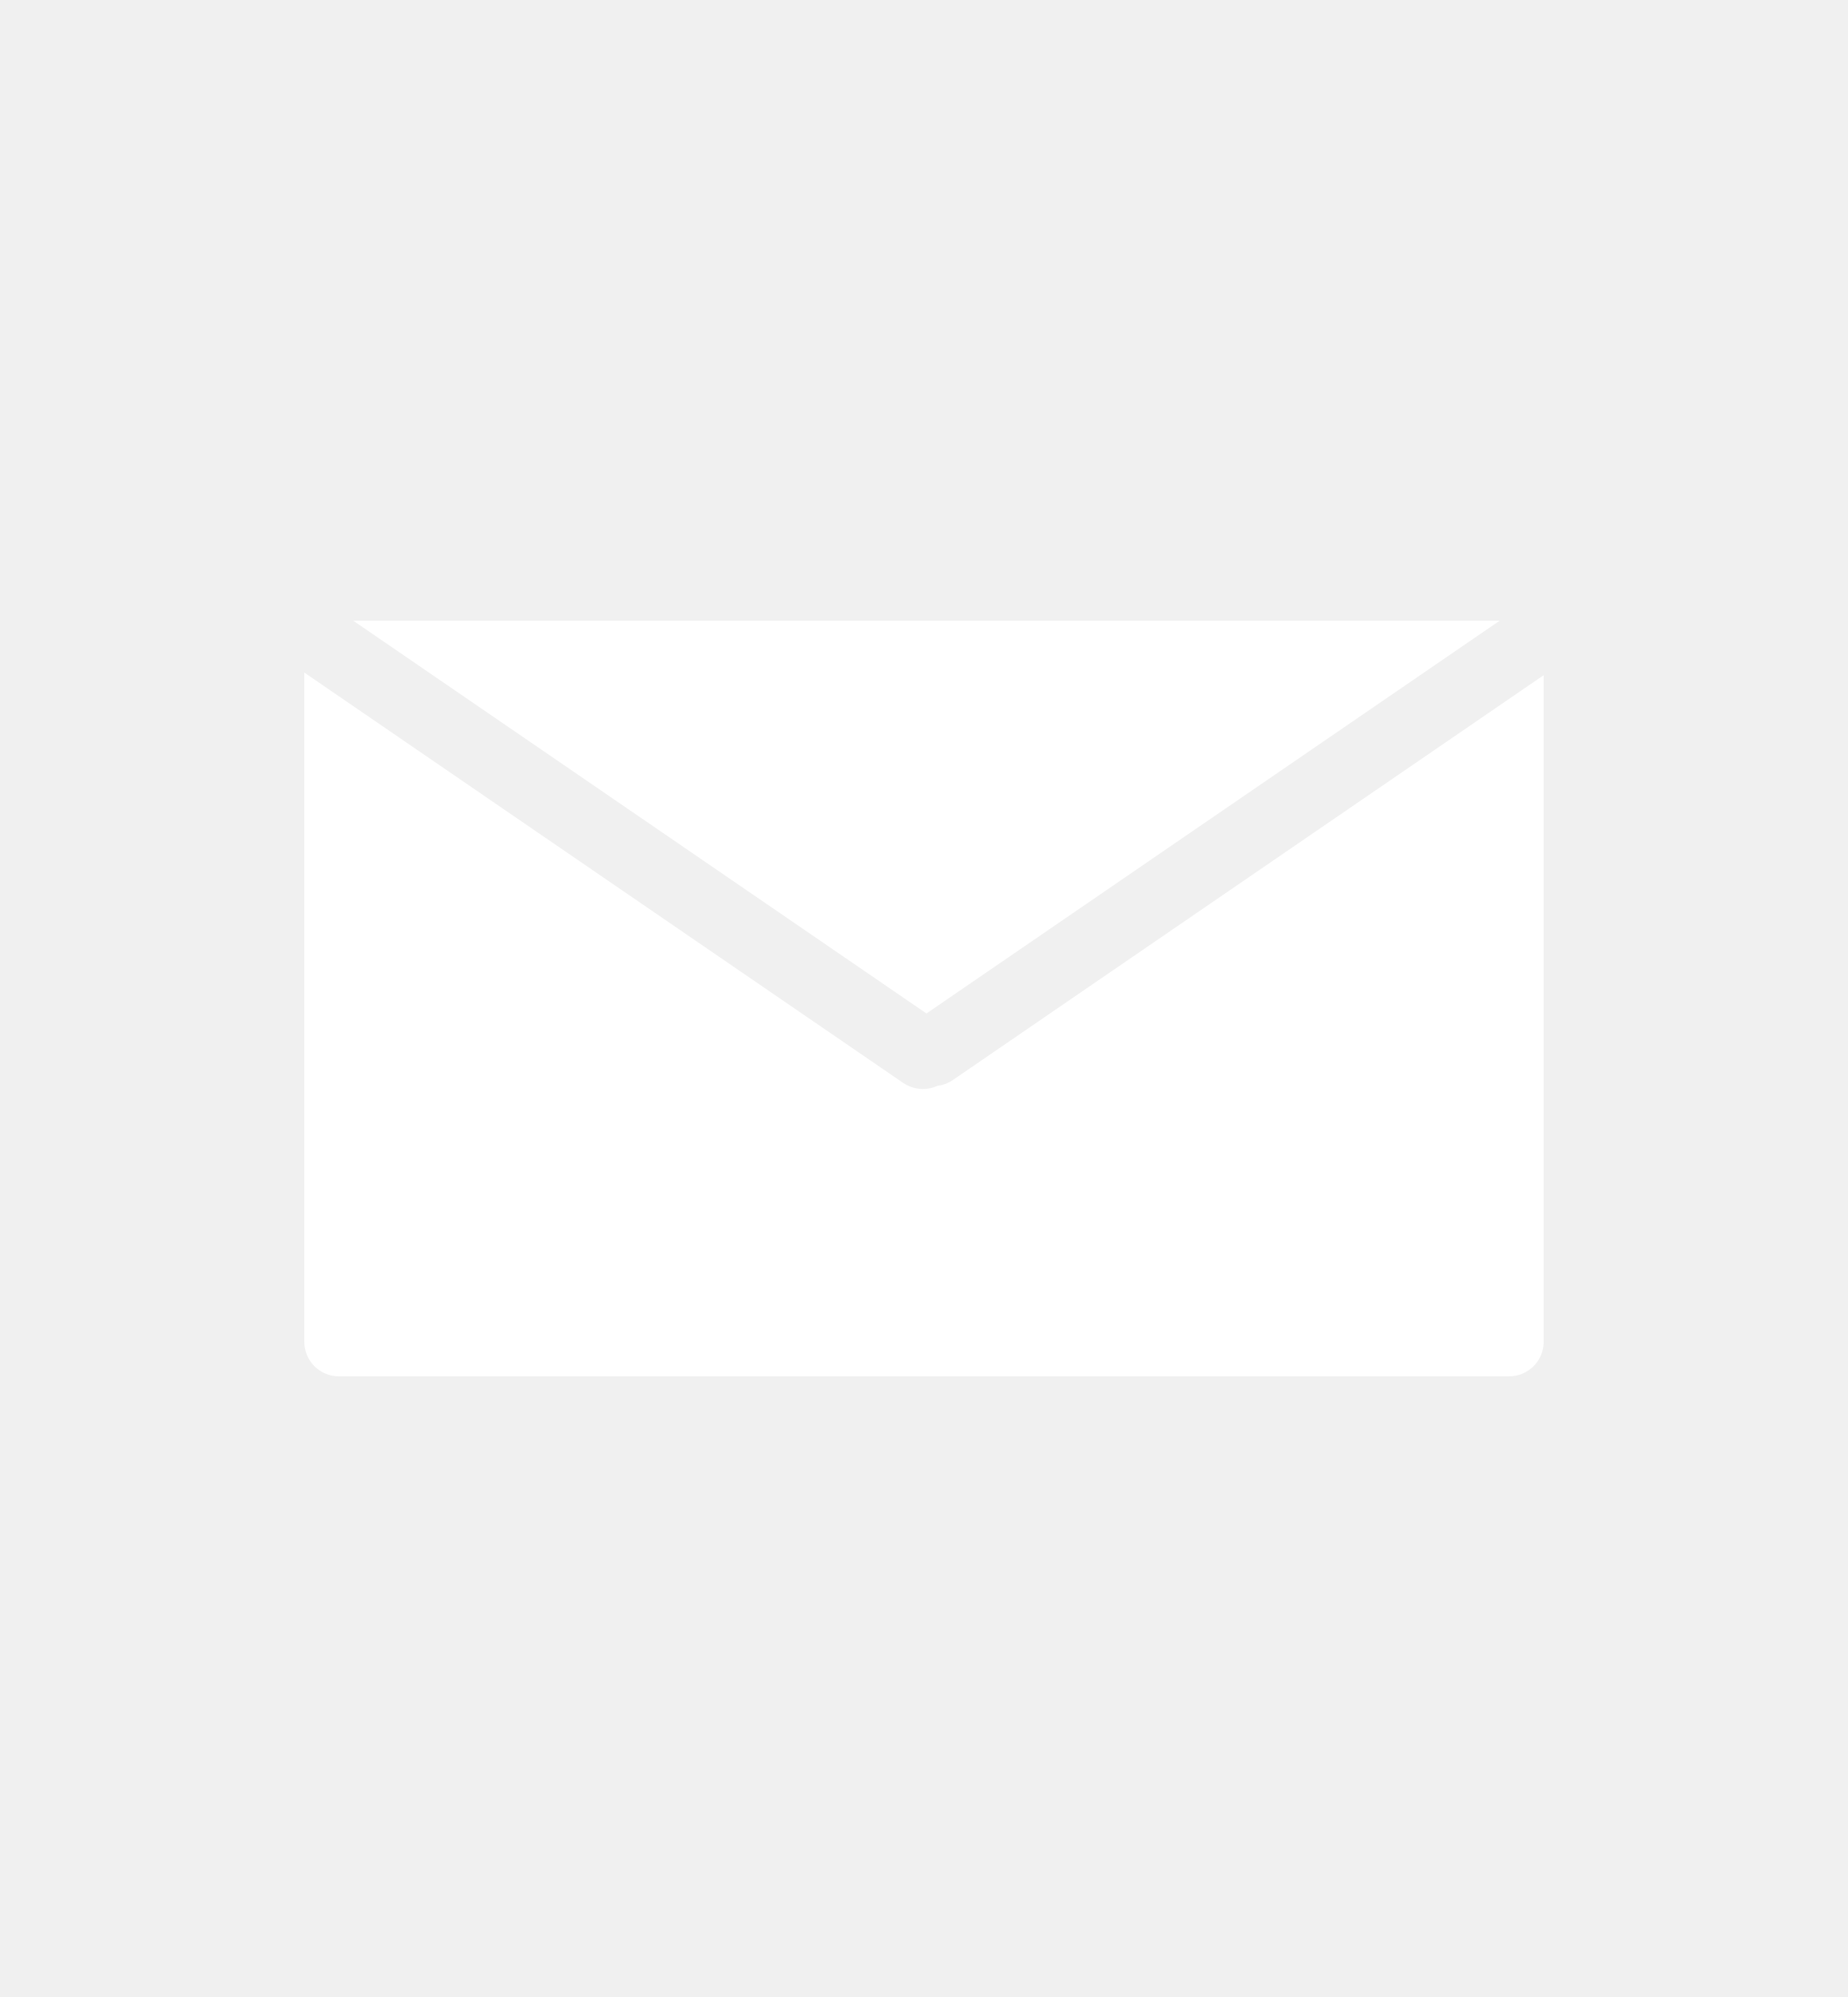
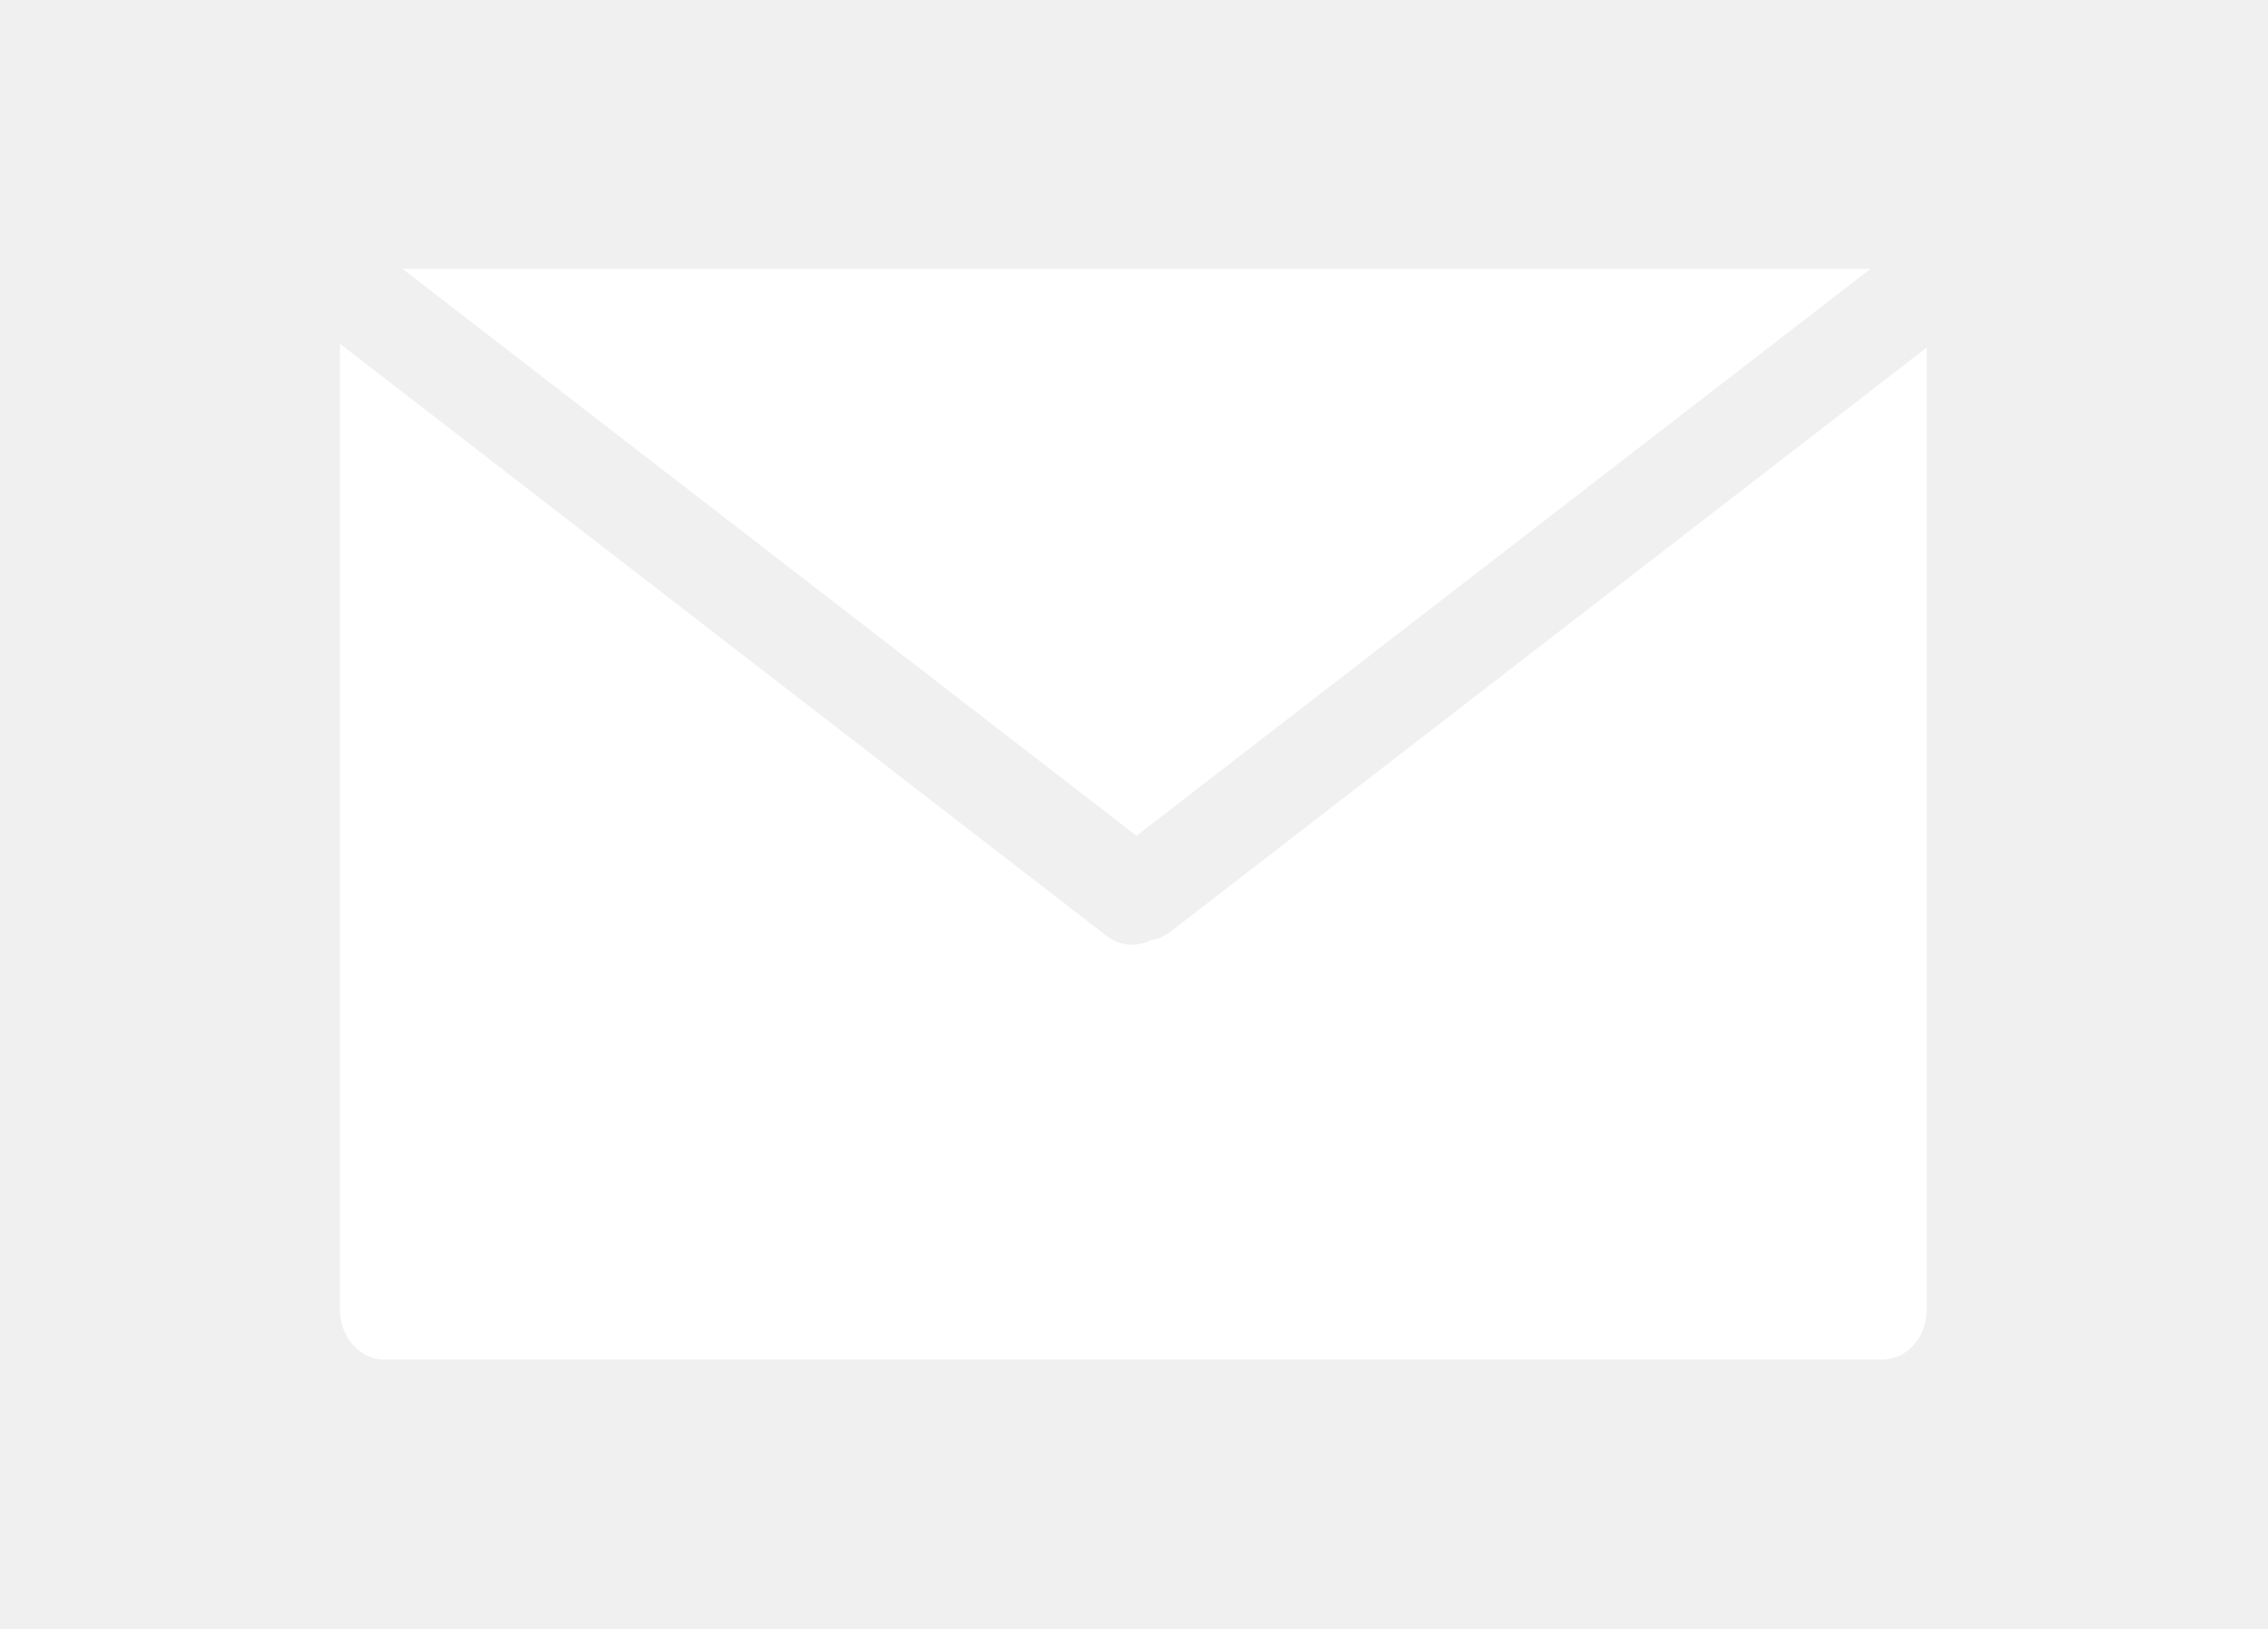
- <svg xmlns="http://www.w3.org/2000/svg" width="398" height="430" viewBox="0 0 398 430" fill="none">
-   <path fill-rule="evenodd" clip-rule="evenodd" d="M76.061 133.641L199.532 218.224L323.002 133.641H76.061ZM65.534 144.816L194.484 233.153C196.751 234.706 199.563 234.861 201.897 233.808C203.055 233.665 204.196 233.251 205.225 232.547L332.468 145.38V288.903C332.468 293.02 329.13 296.358 325.011 296.358H72.989C68.872 296.358 65.534 293.02 65.534 288.903V144.816Z" fill="white" />
+ <svg xmlns="http://www.w3.org/2000/svg" width="447" height="321" viewBox="0 0 447 321" fill="none">
+   <path fill-rule="evenodd" clip-rule="evenodd" d="M79.333 53L223.992 164.761L368.649 53H79.333ZM67 67.766L218.078 184.486C220.734 186.538 224.028 186.743 226.763 185.352C228.119 185.163 229.456 184.616 230.662 183.686L379.739 68.511V258.15C379.739 263.59 375.829 268 371.003 268H75.734C70.911 268 67 263.59 67 258.15V67.766Z" fill="white" />
</svg>
